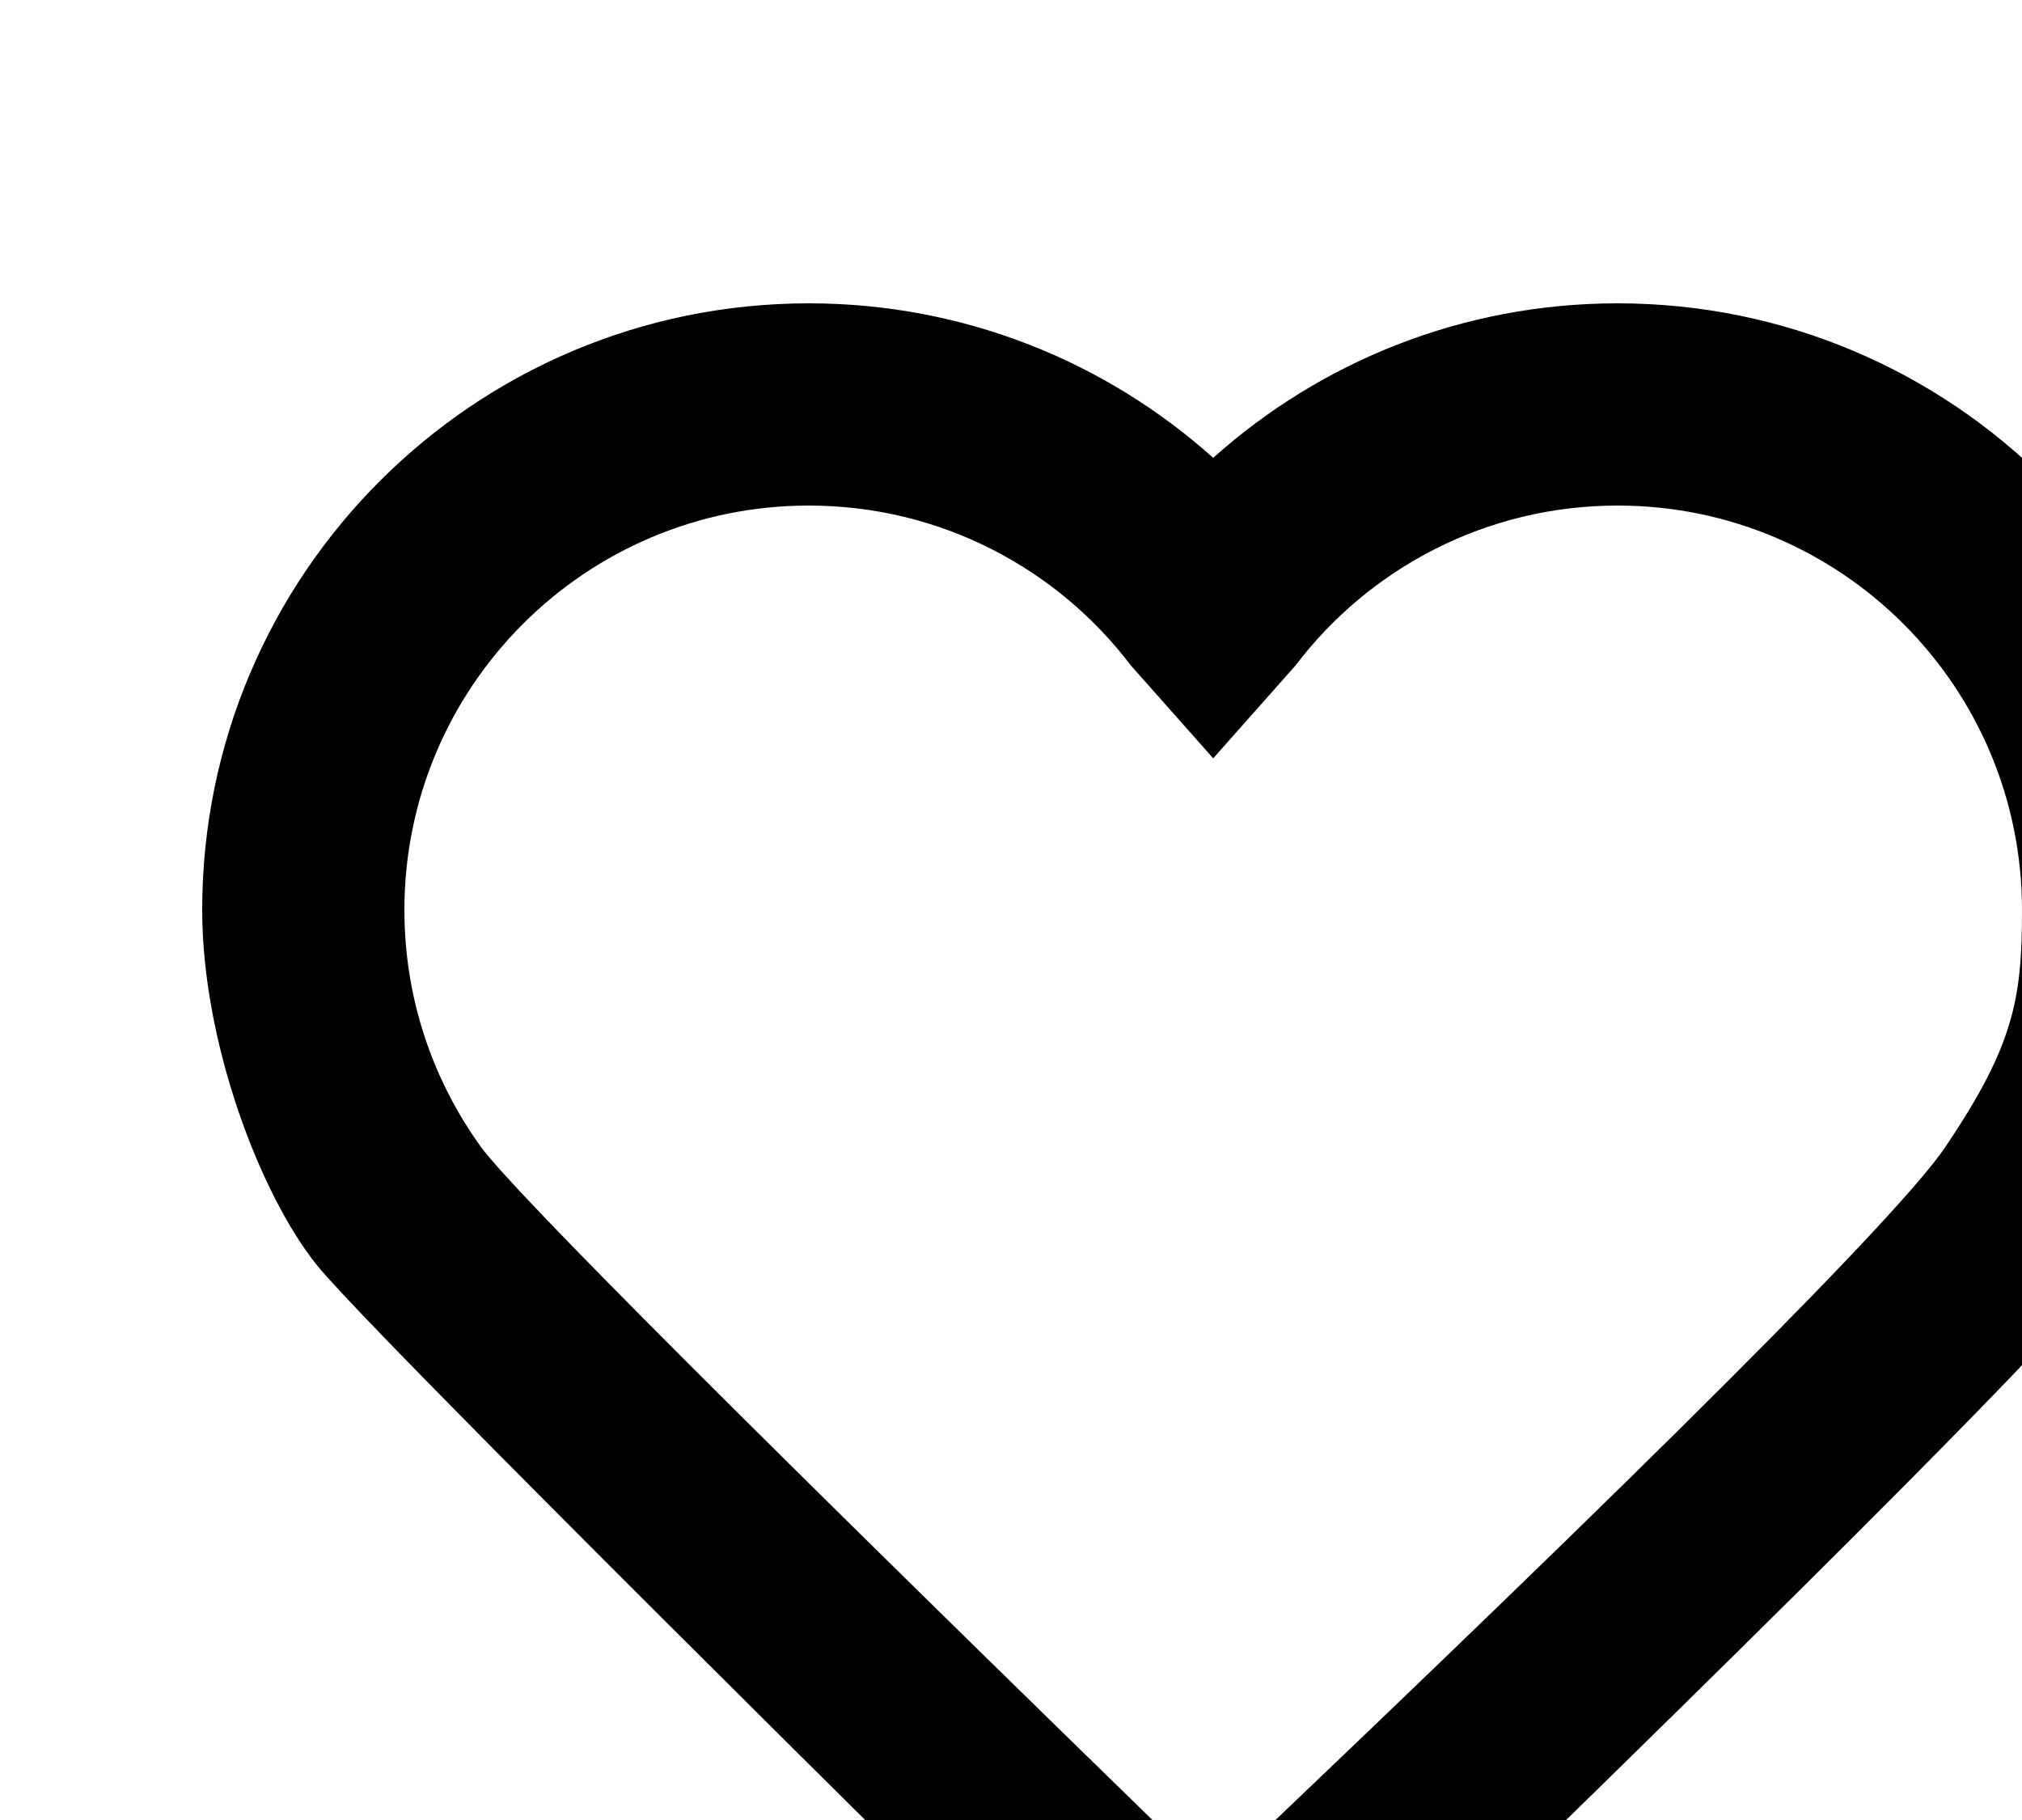
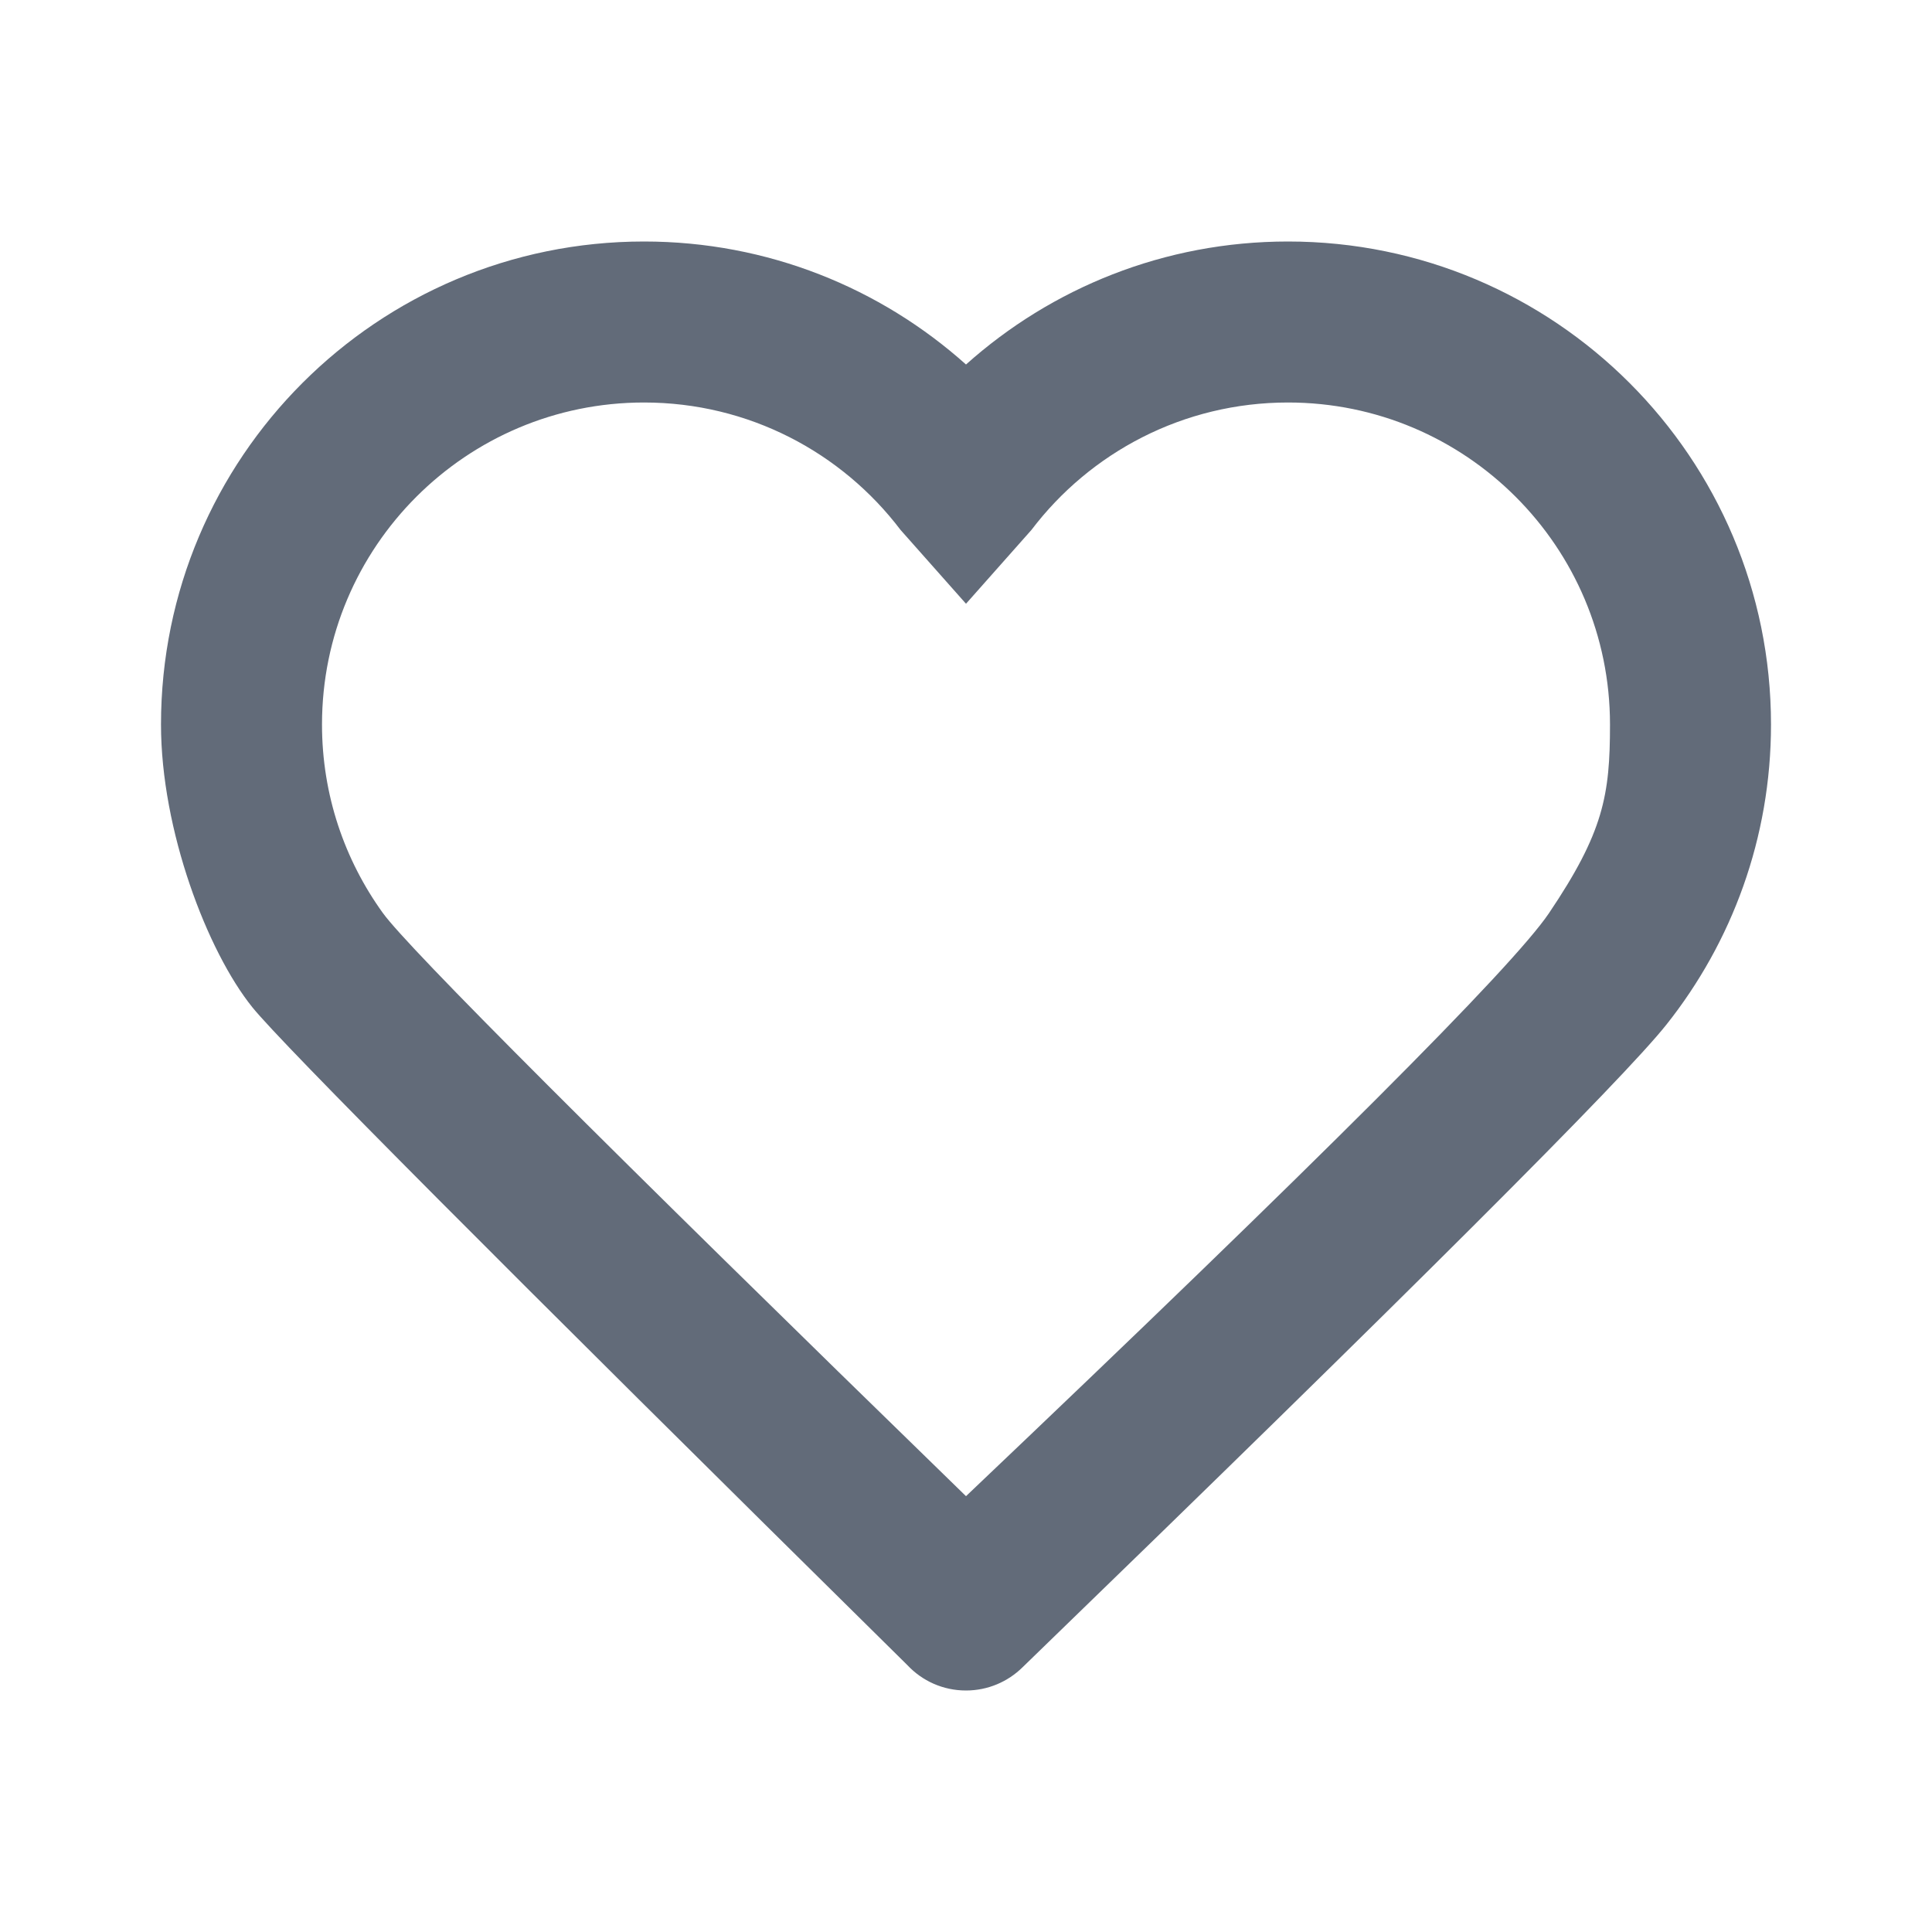
- <svg>
-   <style />
-   <path d="M16,3 C19.314,3 22,5.686 22,9 C22,10.409 21.514,11.705 20.701,12.728 C20.159,13.411 17.493,16.072 12.702,20.712 C12.521,20.89 12.273,21 12,21 C11.713,21 11.455,20.88 11.273,20.686 C6.222,15.701 3.509,12.976 3.135,12.513 C2.575,11.818 2,10.312 2,9 C2,5.686 4.686,3 8,3 C9.537,3 10.938,3.578 12,4.528 C13.062,3.578 14.463,3 16,3 Z M16,5 C14.699,5 13.543,5.621 12.813,6.583 C12.804,6.594 12,7.5 12,7.5 C12,7.5 11.729,7.194 11.187,6.583 C10.457,5.621 9.301,5 8,5 C5.791,5 4,6.791 4,9 C4,9.875 4.281,10.684 4.757,11.343 C5.075,11.782 7.489,14.196 12,18.586 C16.374,14.43 18.788,12.016 19.241,11.345 C19.921,10.337 20,9.876 20,9 C20,6.791 18.209,5 16,5 Z" />
+ <svg xmlns="http://www.w3.org/2000/svg" width="24" height="24" viewBox="0 0 24 24">
+   <path fill="#626B79" fill-rule="evenodd" d="M16,3 C19.314,3 22,5.686 22,9 C22,10.409 21.514,11.705 20.701,12.728 C20.159,13.411 17.493,16.072 12.702,20.712 C12.521,20.89 12.273,21 12,21 C11.713,21 11.455,20.88 11.273,20.686 C6.222,15.701 3.509,12.976 3.135,12.513 C2.575,11.818 2,10.312 2,9 C2,5.686 4.686,3 8,3 C9.537,3 10.938,3.578 12,4.528 C13.062,3.578 14.463,3 16,3 Z M16,5 C14.699,5 13.543,5.621 12.813,6.583 C12.804,6.594 12,7.5 12,7.5 C12,7.5 11.729,7.194 11.187,6.583 C10.457,5.621 9.301,5 8,5 C5.791,5 4,6.791 4,9 C4,9.875 4.281,10.684 4.757,11.343 C5.075,11.782 7.489,14.196 12,18.586 C16.374,14.43 18.788,12.016 19.241,11.345 C19.921,10.337 20,9.876 20,9 C20,6.791 18.209,5 16,5 Z" />
</svg>
